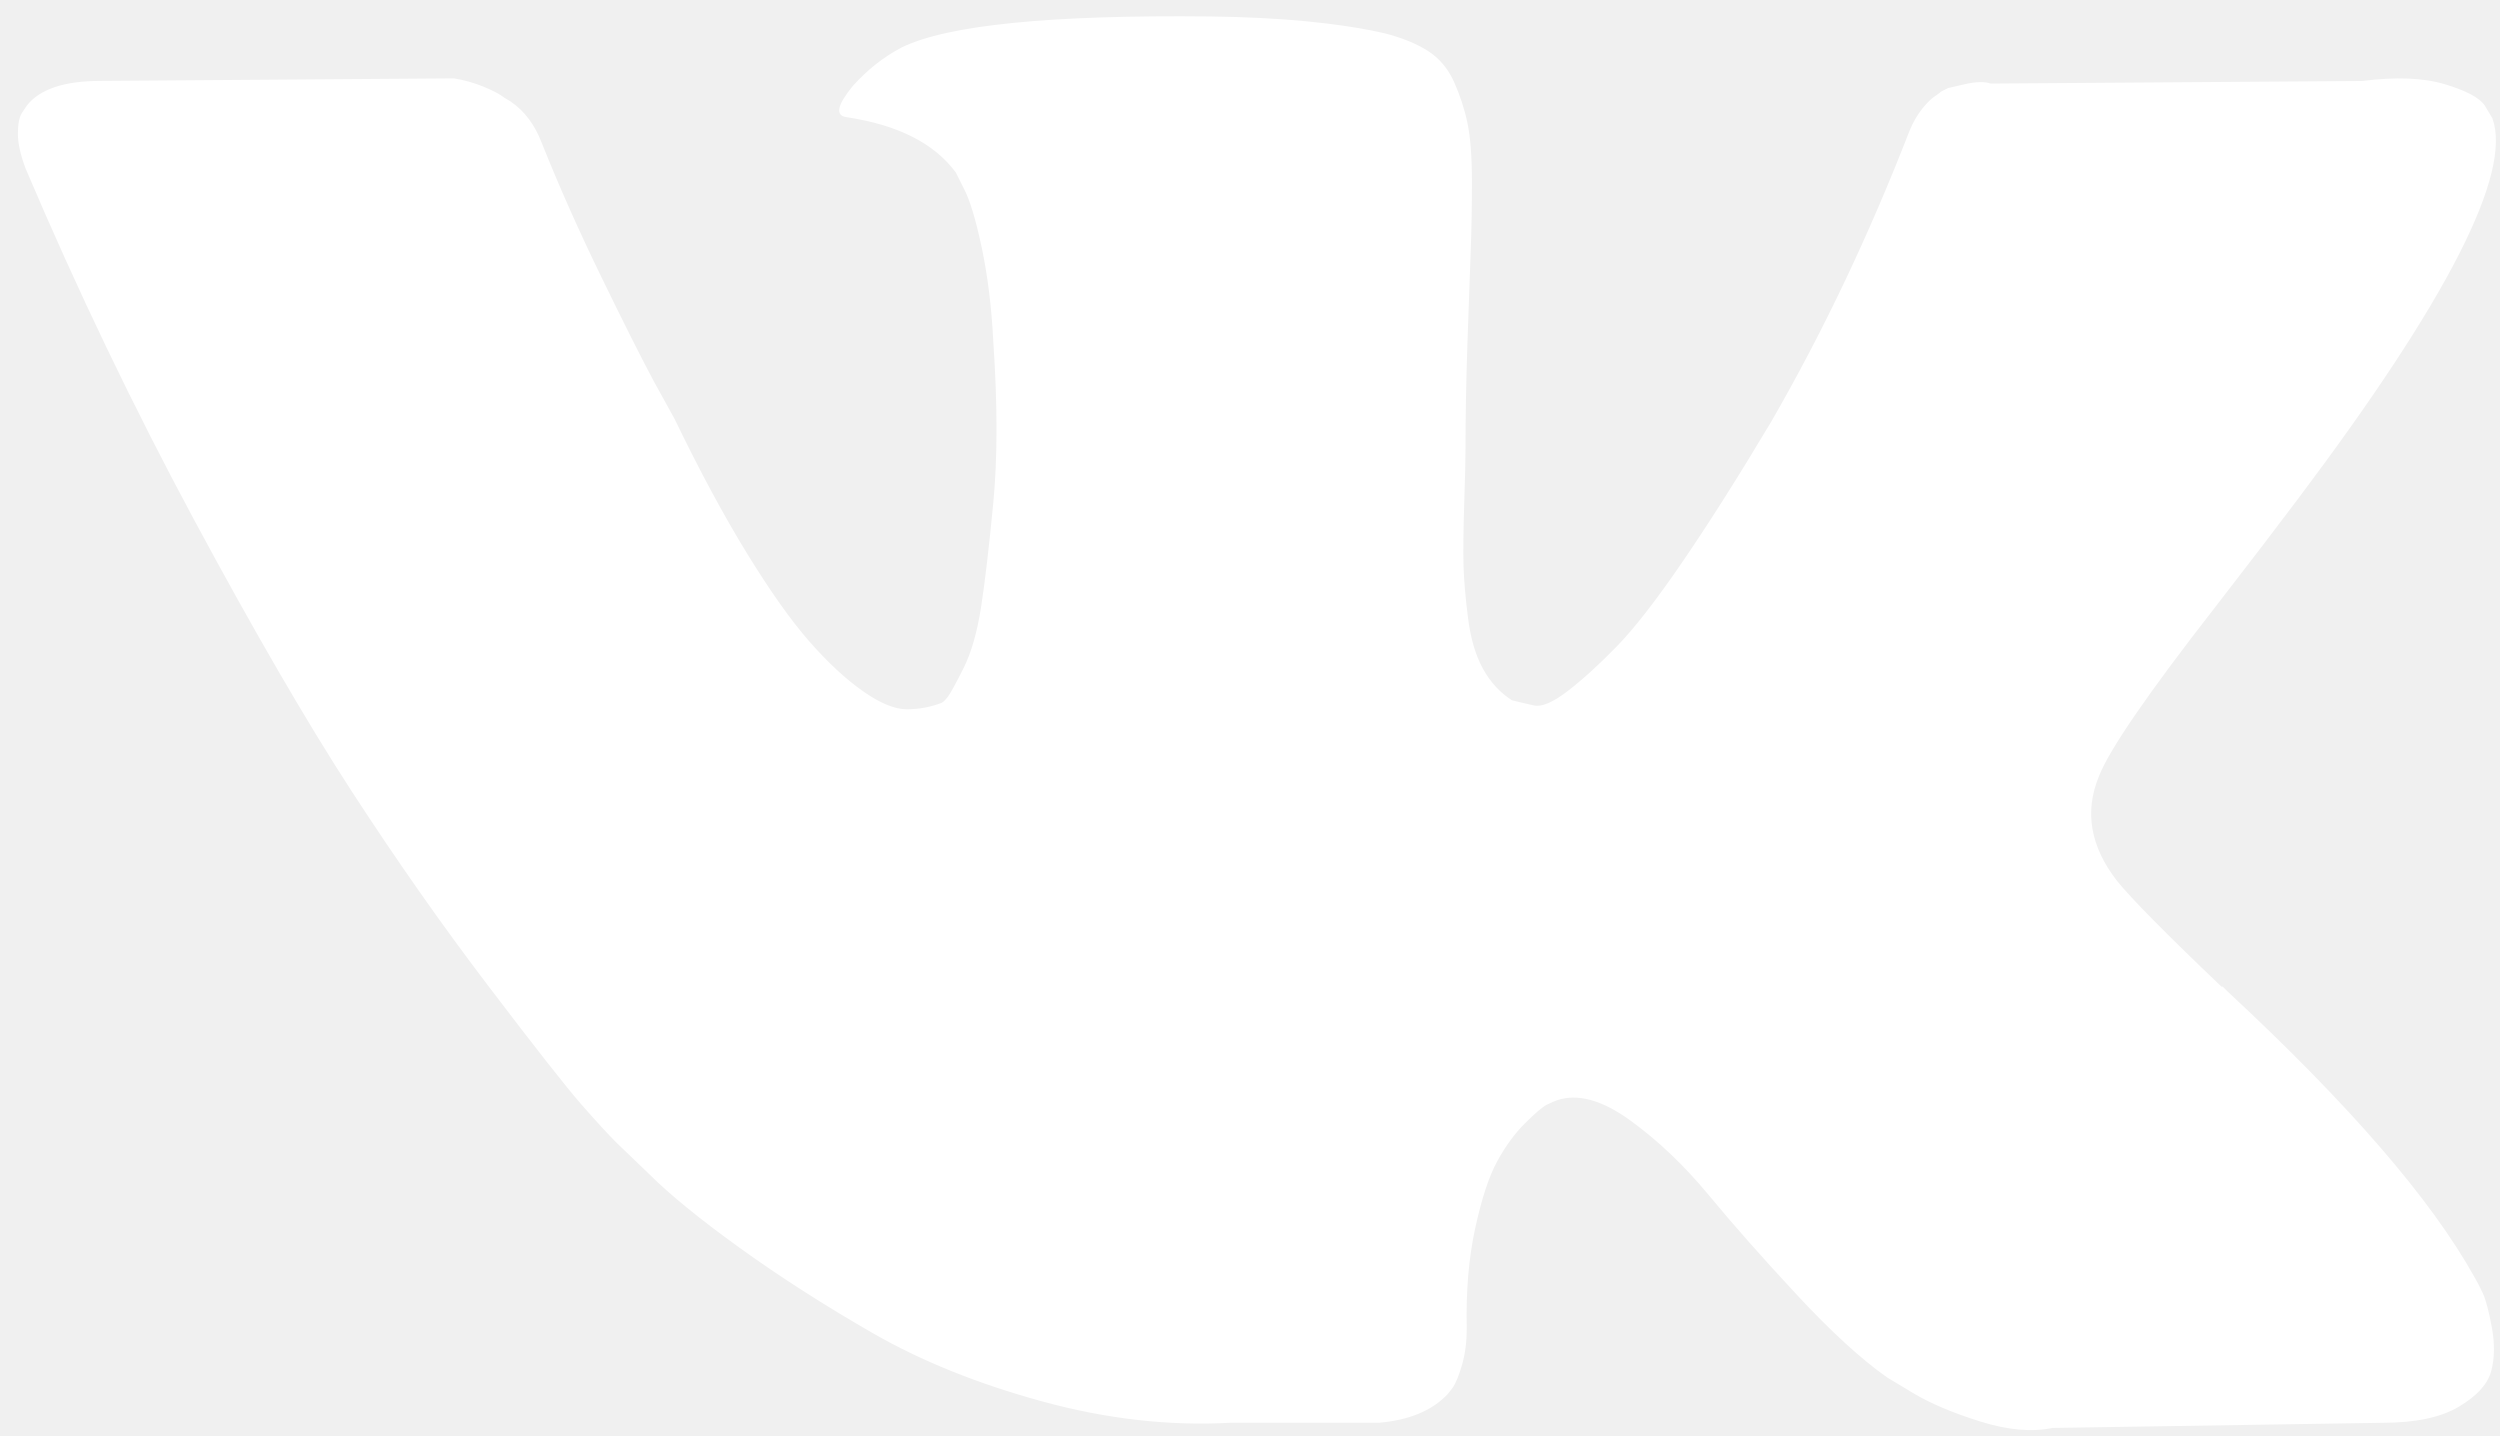
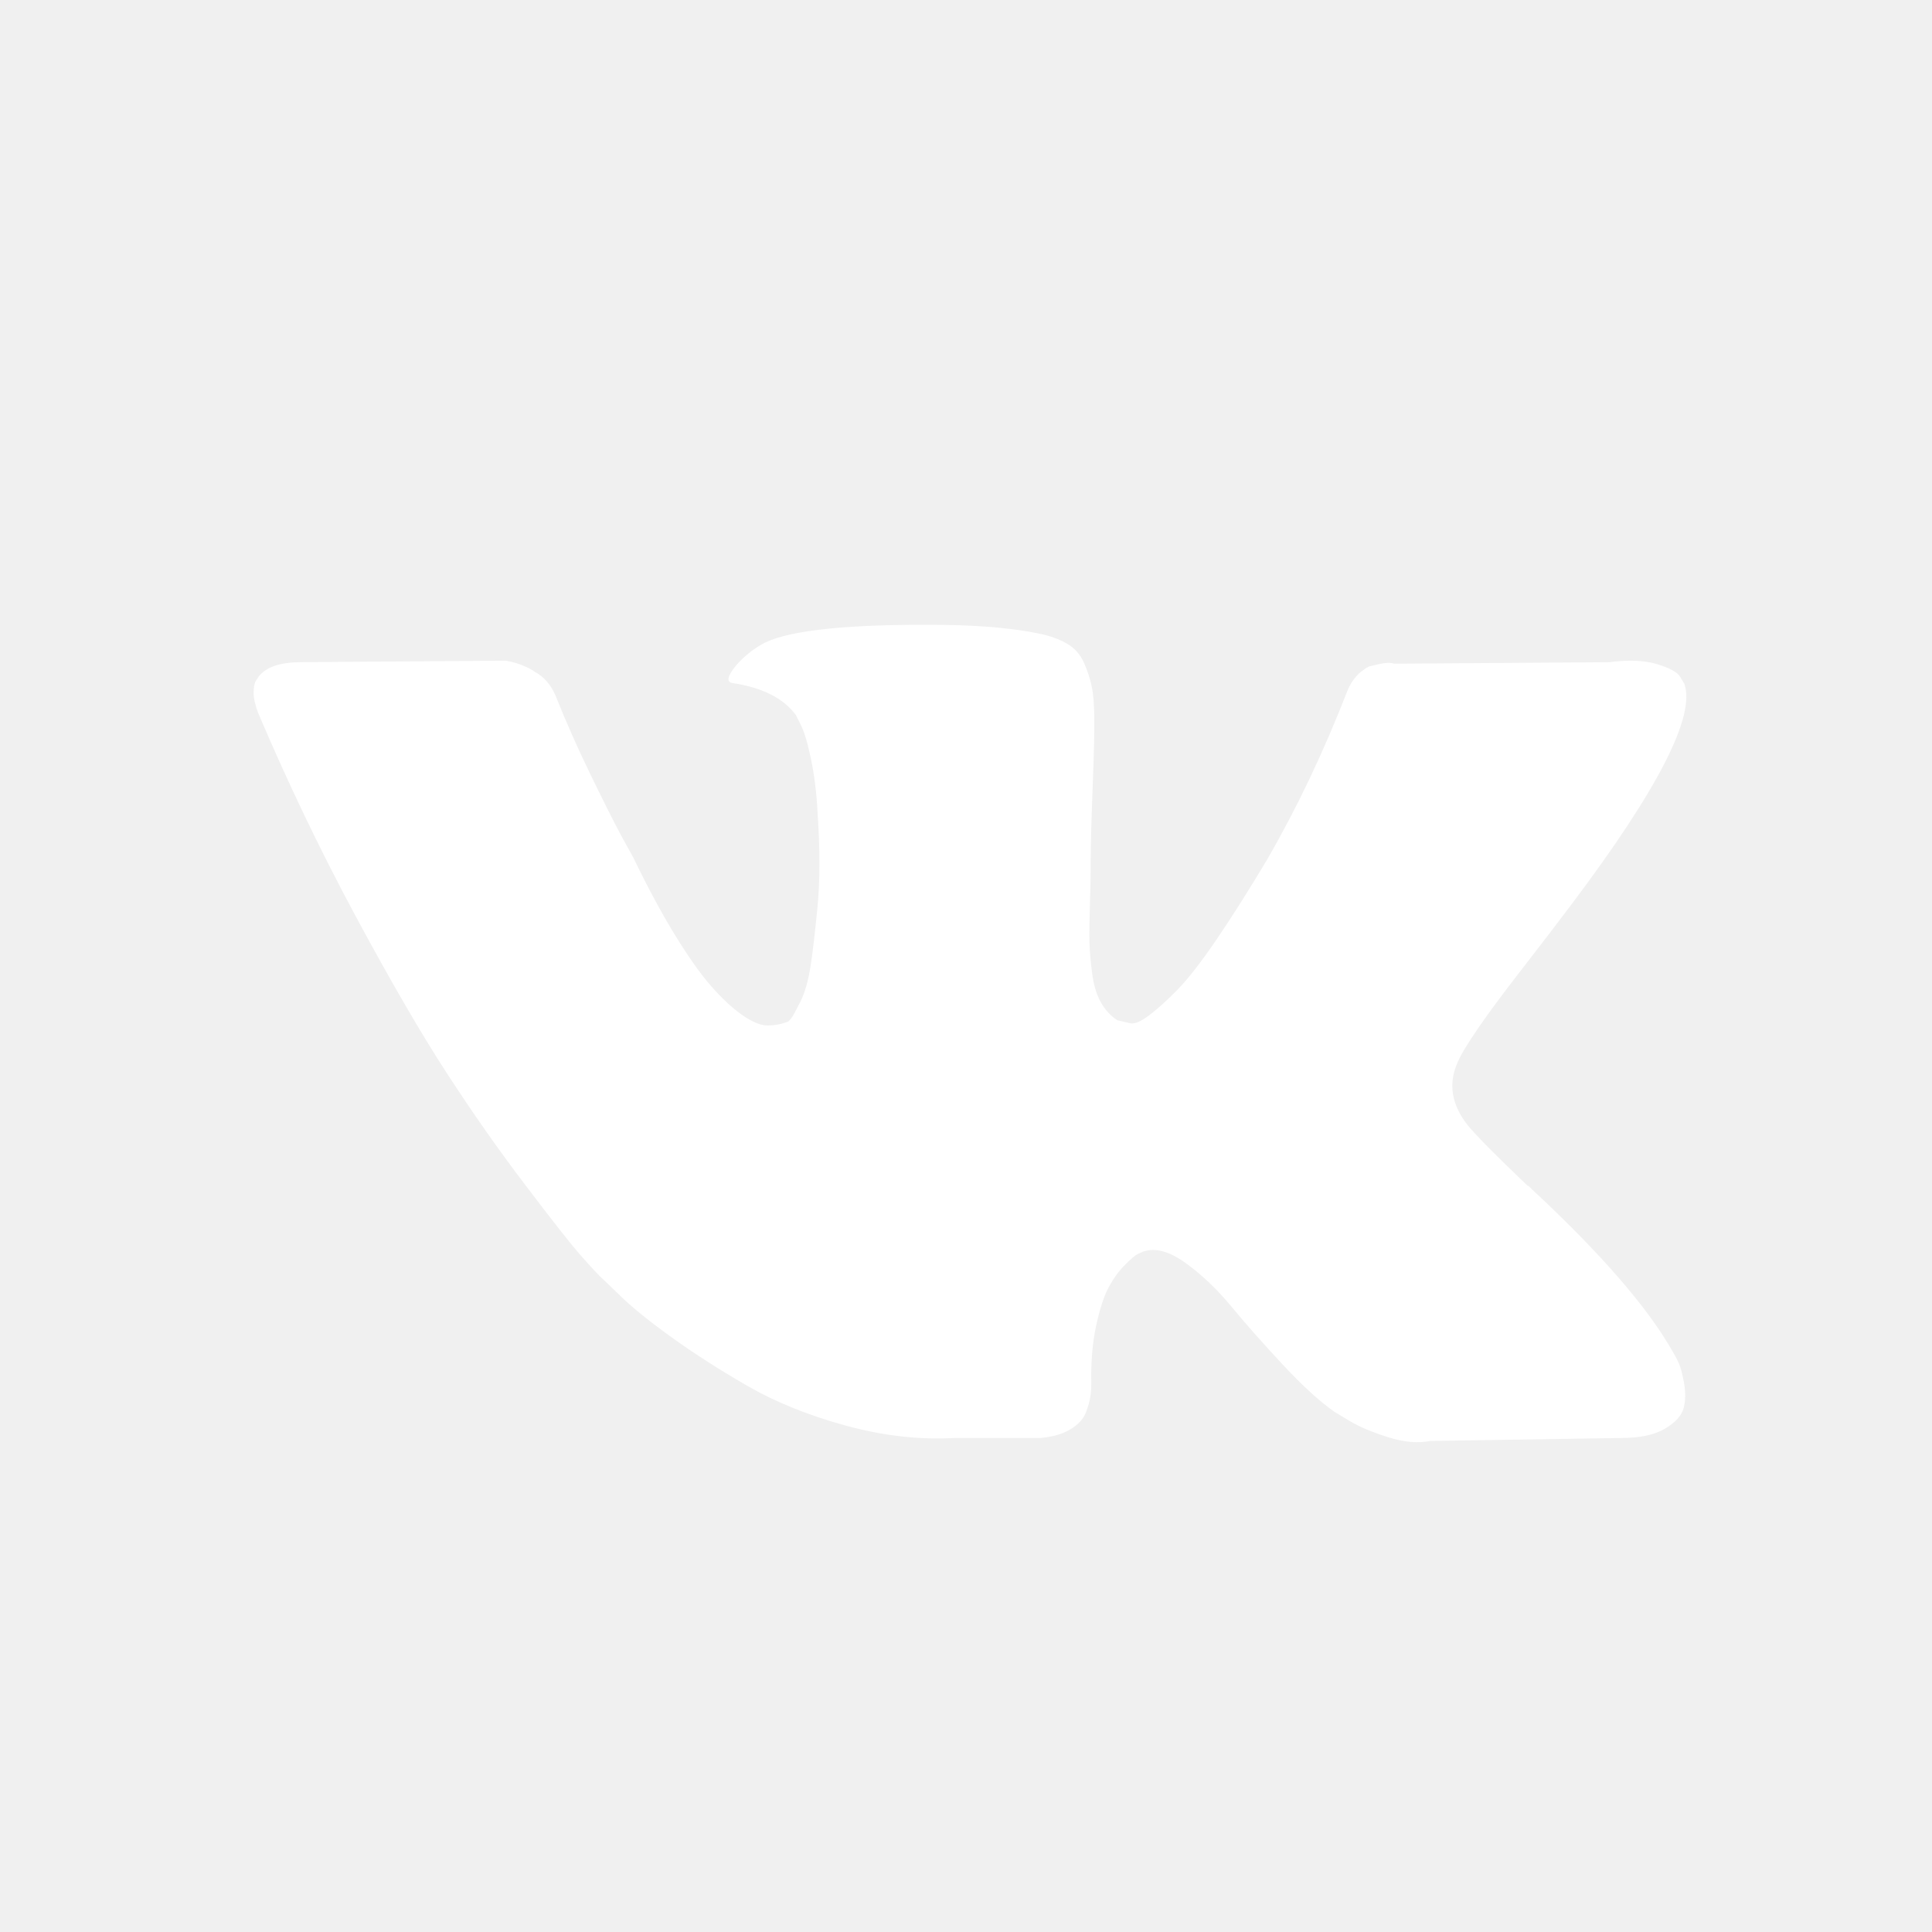
- <svg xmlns="http://www.w3.org/2000/svg" width="101" height="58" viewBox="0 0 101 58" fill="none">
-   <path d="M100.304 52.242C100.183 51.981 100.07 51.764 99.965 51.59C98.228 48.462 94.909 44.622 90.009 40.07L89.906 39.966L89.854 39.915L89.801 39.862H89.749C87.525 37.742 86.117 36.317 85.527 35.587C84.448 34.197 84.207 32.79 84.796 31.365C85.213 30.288 86.778 28.013 89.487 24.537C90.913 22.695 92.042 21.219 92.875 20.107C98.887 12.114 101.494 7.007 100.694 4.782L100.384 4.263C100.175 3.95 99.636 3.663 98.769 3.402C97.899 3.142 96.787 3.099 95.432 3.272L80.42 3.376C80.177 3.29 79.83 3.298 79.377 3.402C78.926 3.507 78.7 3.559 78.7 3.559L78.438 3.69L78.231 3.847C78.057 3.95 77.866 4.133 77.657 4.393C77.45 4.653 77.276 4.958 77.137 5.305C75.503 9.51 73.645 13.419 71.559 17.033C70.274 19.188 69.093 21.055 68.014 22.637C66.937 24.217 66.034 25.382 65.305 26.128C64.574 26.876 63.915 27.474 63.323 27.927C62.733 28.379 62.281 28.57 61.969 28.5C61.656 28.43 61.361 28.361 61.082 28.291C60.596 27.979 60.205 27.553 59.91 27.015C59.614 26.476 59.414 25.798 59.31 24.981C59.206 24.164 59.145 23.461 59.127 22.87C59.111 22.28 59.119 21.445 59.154 20.368C59.19 19.29 59.206 18.561 59.206 18.179C59.206 16.858 59.232 15.425 59.284 13.879C59.336 12.332 59.379 11.107 59.414 10.204C59.45 9.301 59.466 8.345 59.466 7.337C59.466 6.329 59.405 5.539 59.284 4.965C59.164 4.393 58.98 3.837 58.738 3.297C58.494 2.759 58.137 2.342 57.669 2.046C57.2 1.751 56.617 1.517 55.923 1.342C54.081 0.926 51.736 0.7 48.886 0.665C42.423 0.596 38.27 1.013 36.428 1.917C35.699 2.298 35.038 2.82 34.448 3.48C33.822 4.245 33.735 4.662 34.187 4.731C36.272 5.043 37.748 5.79 38.617 6.972L38.93 7.598C39.173 8.049 39.417 8.849 39.66 9.995C39.903 11.142 40.06 12.41 40.129 13.8C40.302 16.337 40.302 18.509 40.129 20.315C39.955 22.123 39.791 23.53 39.634 24.537C39.477 25.545 39.242 26.362 38.93 26.987C38.617 27.613 38.408 27.995 38.304 28.134C38.2 28.272 38.113 28.36 38.044 28.394C37.592 28.567 37.123 28.655 36.636 28.655C36.149 28.655 35.559 28.412 34.864 27.925C34.169 27.438 33.449 26.77 32.701 25.918C31.954 25.067 31.111 23.877 30.173 22.348C29.235 20.819 28.262 19.012 27.254 16.927L26.42 15.415C25.899 14.442 25.187 13.026 24.284 11.167C23.379 9.308 22.58 7.509 21.886 5.772C21.608 5.042 21.191 4.486 20.635 4.104L20.374 3.947C20.201 3.809 19.922 3.661 19.54 3.504C19.158 3.347 18.759 3.235 18.341 3.166L4.059 3.269C2.6 3.269 1.61 3.6 1.088 4.26L0.879 4.573C0.775 4.747 0.723 5.025 0.723 5.407C0.723 5.789 0.827 6.259 1.036 6.814C3.12 11.714 5.388 16.44 7.837 20.992C10.287 25.544 12.416 29.211 14.222 31.989C16.029 34.77 17.871 37.394 19.748 39.86C21.624 42.328 22.866 43.909 23.474 44.604C24.083 45.3 24.561 45.82 24.908 46.167L26.211 47.418C27.045 48.252 28.27 49.251 29.886 50.415C31.502 51.58 33.291 52.726 35.255 53.856C37.218 54.985 39.503 55.906 42.109 56.618C44.716 57.331 47.252 57.617 49.72 57.479H55.714C56.93 57.374 57.851 56.992 58.477 56.332L58.684 56.071C58.824 55.863 58.954 55.541 59.075 55.107C59.197 54.673 59.257 54.194 59.257 53.674C59.222 52.18 59.335 50.834 59.595 49.635C59.855 48.437 60.151 47.533 60.483 46.925C60.813 46.317 61.187 45.804 61.603 45.388C62.019 44.971 62.316 44.718 62.49 44.632C62.663 44.544 62.802 44.485 62.906 44.449C63.74 44.171 64.721 44.44 65.852 45.258C66.981 46.074 68.041 47.083 69.032 48.281C70.022 49.48 71.212 50.826 72.602 52.32C73.993 53.815 75.208 54.925 76.251 55.656L77.293 56.282C77.989 56.699 78.892 57.081 80.004 57.429C81.114 57.776 82.087 57.863 82.922 57.689L96.266 57.481C97.585 57.481 98.612 57.263 99.341 56.829C100.071 56.395 100.504 55.916 100.644 55.396C100.784 54.875 100.791 54.284 100.671 53.623C100.547 52.964 100.425 52.502 100.304 52.242Z" fill="white" />
+ <svg xmlns="http://www.w3.org/2000/svg" width="135" height="135" viewBox="0 0 135 135" fill="none">
+   <path d="M117.304 95.242C117.183 94.981 117.07 94.764 116.965 94.59C115.228 91.462 111.909 87.622 107.009 83.07L106.906 82.966L106.854 82.915L106.801 82.862H106.749C104.525 80.743 103.117 79.317 102.527 78.588C101.448 77.197 101.207 75.79 101.796 74.365C102.213 73.288 103.778 71.013 106.487 67.537C107.913 65.695 109.042 64.219 109.875 63.107C115.887 55.114 118.494 50.007 117.694 47.782L117.384 47.263C117.175 46.95 116.636 46.663 115.769 46.402C114.899 46.142 113.787 46.099 112.432 46.272L97.42 46.376C97.177 46.29 96.83 46.298 96.377 46.402C95.926 46.507 95.7 46.559 95.7 46.559L95.438 46.69L95.231 46.846C95.057 46.95 94.866 47.133 94.657 47.393C94.45 47.653 94.276 47.958 94.137 48.305C92.503 52.51 90.645 56.419 88.559 60.033C87.274 62.188 86.093 64.055 85.014 65.637C83.937 67.217 83.034 68.382 82.305 69.129C81.574 69.876 80.915 70.474 80.323 70.927C79.733 71.379 79.281 71.57 78.969 71.5C78.656 71.43 78.361 71.361 78.082 71.291C77.596 70.979 77.205 70.553 76.91 70.014C76.614 69.476 76.414 68.798 76.31 67.981C76.206 67.164 76.145 66.461 76.127 65.87C76.111 65.28 76.119 64.445 76.154 63.368C76.19 62.29 76.206 61.561 76.206 61.179C76.206 59.858 76.232 58.425 76.284 56.879C76.336 55.332 76.379 54.107 76.415 53.204C76.45 52.301 76.466 51.345 76.466 50.337C76.466 49.33 76.405 48.539 76.284 47.965C76.164 47.393 75.98 46.837 75.738 46.297C75.494 45.759 75.137 45.342 74.669 45.046C74.2 44.751 73.617 44.517 72.923 44.343C71.081 43.926 68.736 43.7 65.886 43.665C59.423 43.596 55.27 44.013 53.428 44.917C52.699 45.298 52.038 45.82 51.448 46.48C50.822 47.245 50.735 47.662 51.187 47.73C53.272 48.043 54.748 48.79 55.617 49.971L55.93 50.598C56.173 51.049 56.417 51.849 56.66 52.995C56.903 54.142 57.06 55.41 57.129 56.8C57.302 59.337 57.302 61.508 57.129 63.315C56.955 65.123 56.791 66.53 56.634 67.537C56.477 68.545 56.242 69.362 55.93 69.987C55.617 70.613 55.408 70.995 55.304 71.134C55.2 71.272 55.113 71.36 55.044 71.394C54.592 71.567 54.123 71.655 53.636 71.655C53.149 71.655 52.559 71.412 51.864 70.925C51.169 70.438 50.449 69.77 49.701 68.918C48.954 68.067 48.111 66.876 47.173 65.348C46.235 63.819 45.262 62.012 44.254 59.927L43.42 58.415C42.899 57.442 42.187 56.026 41.283 54.167C40.379 52.308 39.58 50.509 38.886 48.772C38.608 48.042 38.191 47.486 37.635 47.104L37.374 46.947C37.201 46.809 36.922 46.661 36.54 46.504C36.158 46.347 35.759 46.235 35.341 46.166L21.059 46.27C19.6 46.27 18.61 46.6 18.088 47.26L17.88 47.573C17.775 47.747 17.723 48.025 17.723 48.407C17.723 48.789 17.827 49.259 18.036 49.814C20.12 54.714 22.388 59.44 24.837 63.992C27.287 68.544 29.416 72.211 31.222 74.989C33.029 77.77 34.871 80.394 36.748 82.86C38.624 85.328 39.866 86.909 40.474 87.604C41.083 88.299 41.561 88.82 41.908 89.167L43.211 90.418C44.045 91.252 45.27 92.251 46.886 93.415C48.502 94.58 50.291 95.726 52.255 96.856C54.218 97.985 56.503 98.906 59.109 99.618C61.716 100.331 64.252 100.617 66.72 100.479H72.714C73.93 100.374 74.851 99.992 75.477 99.332L75.684 99.071C75.824 98.863 75.954 98.541 76.075 98.107C76.197 97.673 76.257 97.195 76.257 96.674C76.222 95.18 76.335 93.834 76.595 92.635C76.855 91.436 77.151 90.533 77.483 89.924C77.814 89.317 78.187 88.804 78.603 88.388C79.019 87.971 79.316 87.718 79.49 87.632C79.663 87.544 79.802 87.485 79.906 87.449C80.74 87.171 81.721 87.44 82.852 88.258C83.981 89.074 85.041 90.083 86.032 91.281C87.022 92.481 88.212 93.826 89.602 95.32C90.993 96.815 92.208 97.925 93.251 98.656L94.293 99.282C94.989 99.699 95.892 100.081 97.004 100.429C98.114 100.776 99.087 100.863 99.922 100.689L113.266 100.481C114.585 100.481 115.612 100.263 116.341 99.829C117.071 99.395 117.504 98.916 117.644 98.396C117.784 97.875 117.791 97.284 117.671 96.623C117.547 95.963 117.425 95.502 117.304 95.242Z" fill="white" />
</svg>
